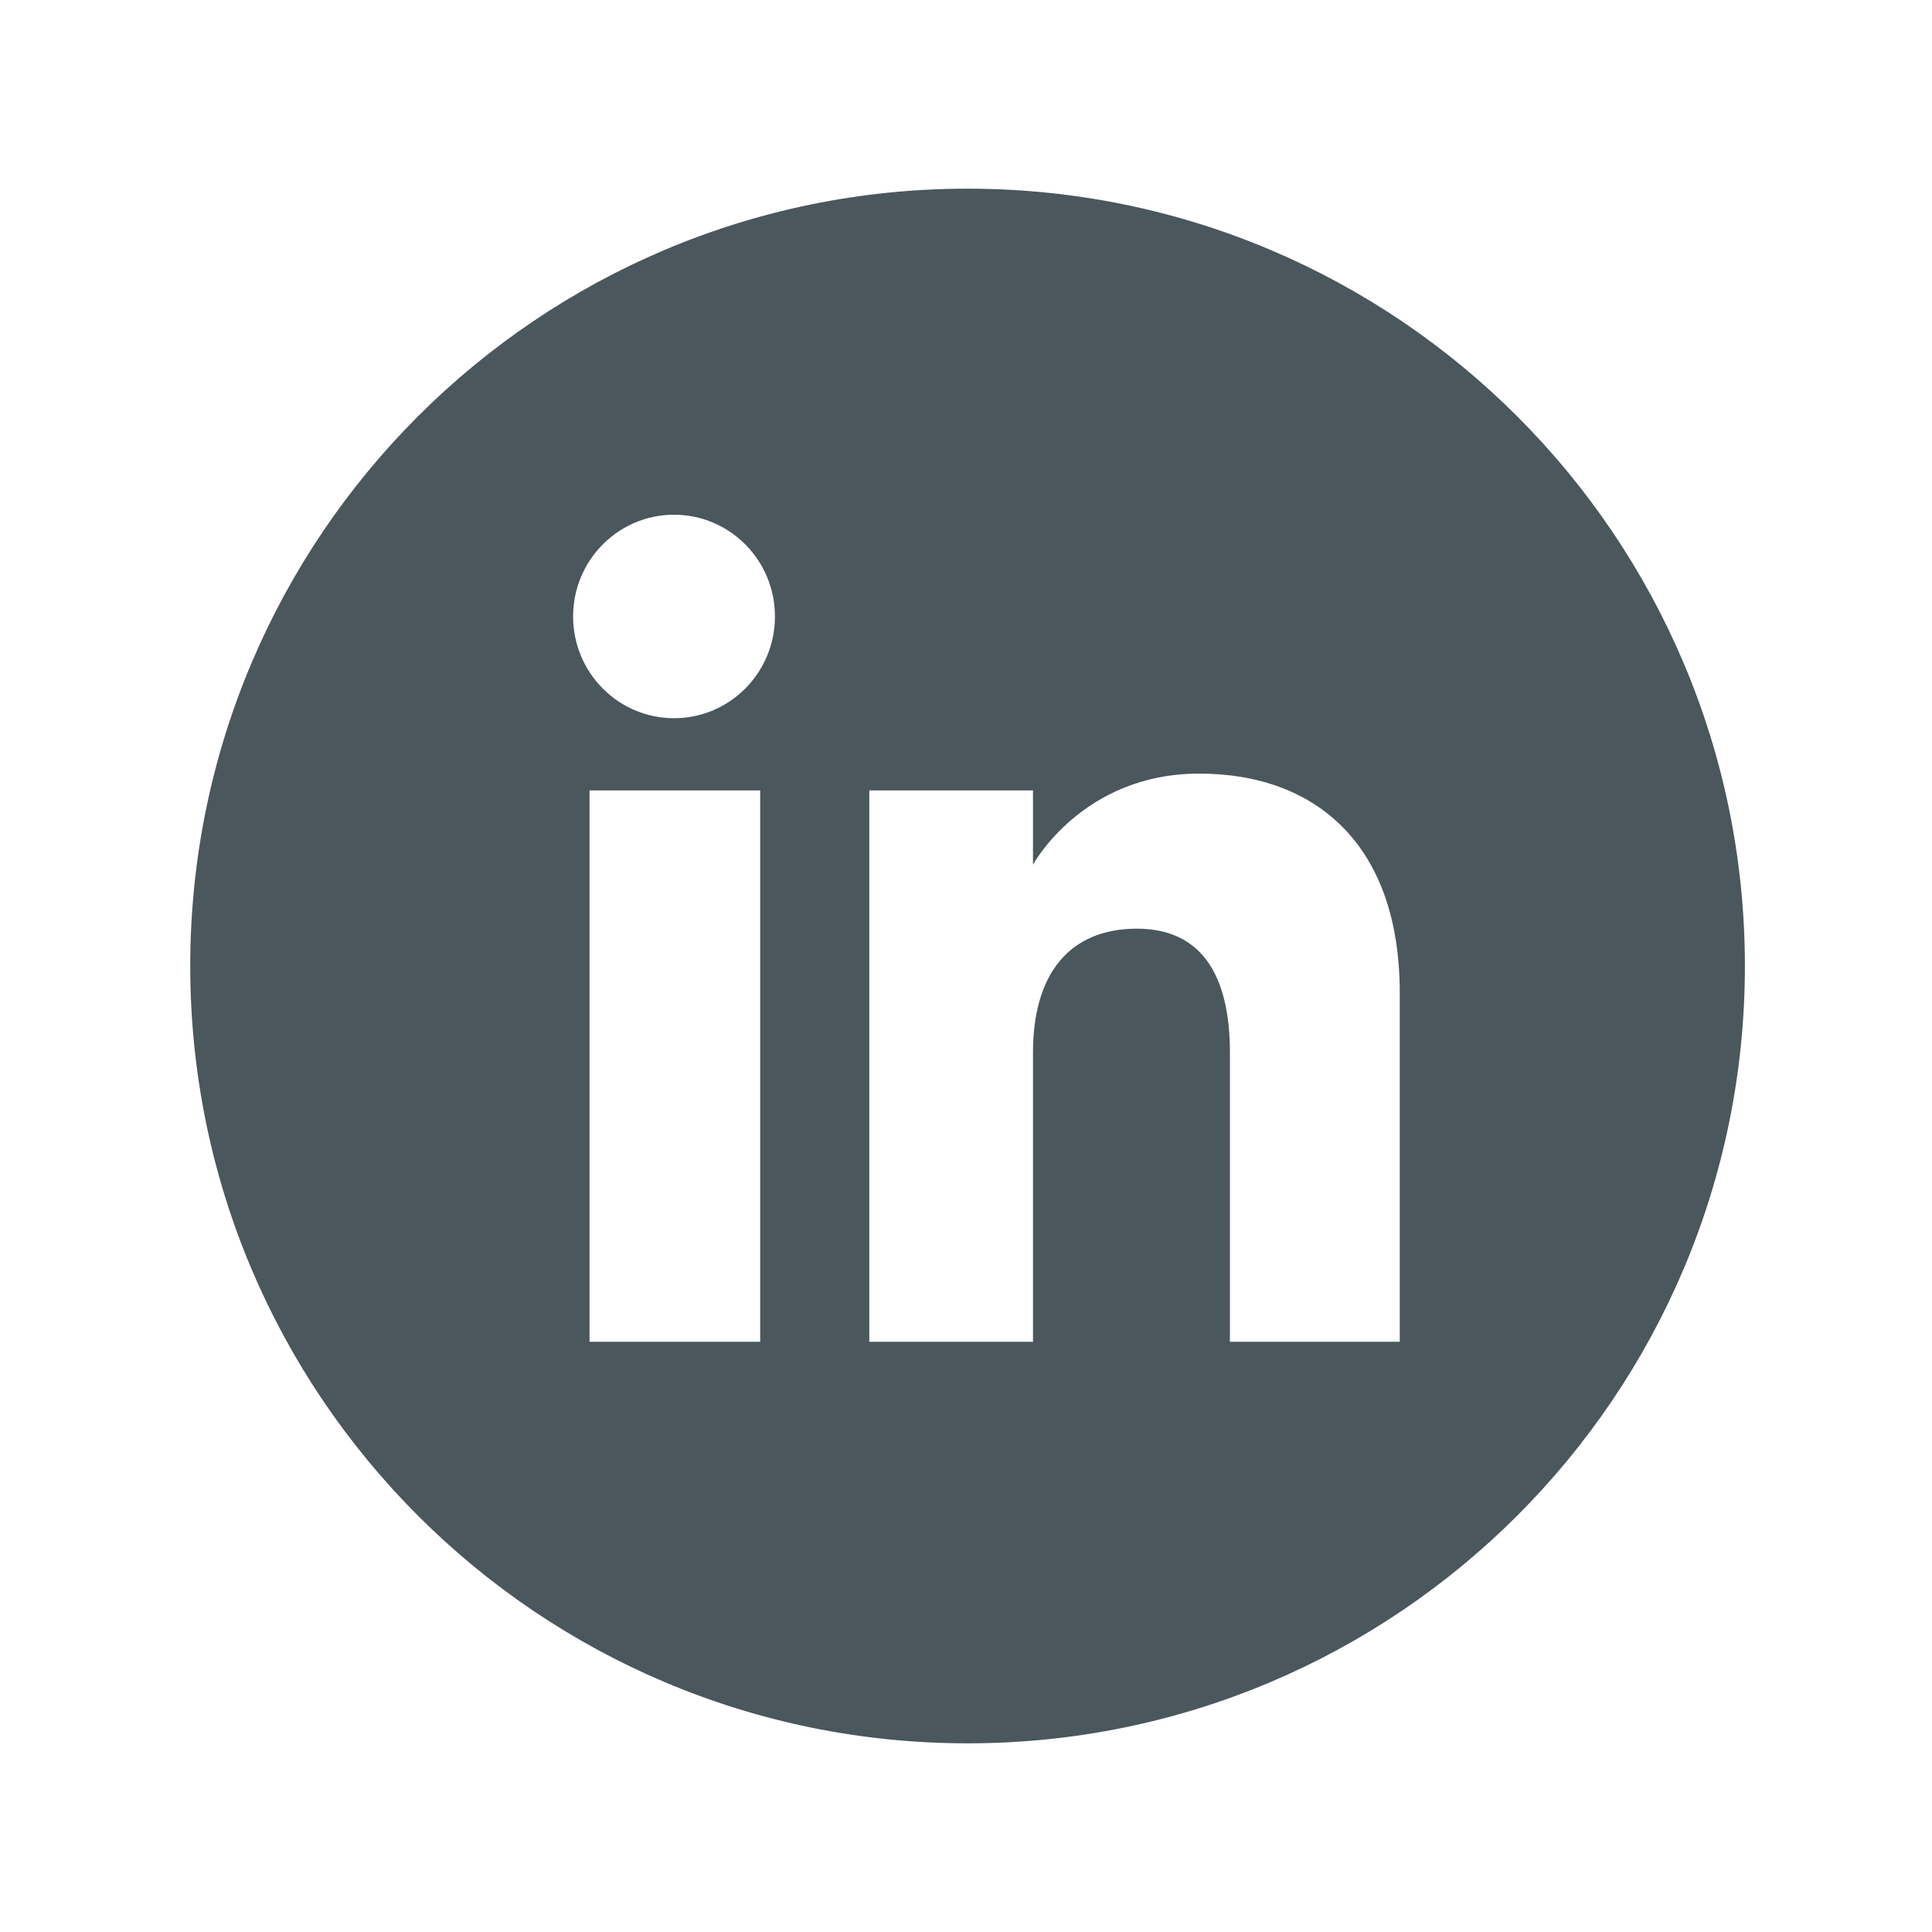
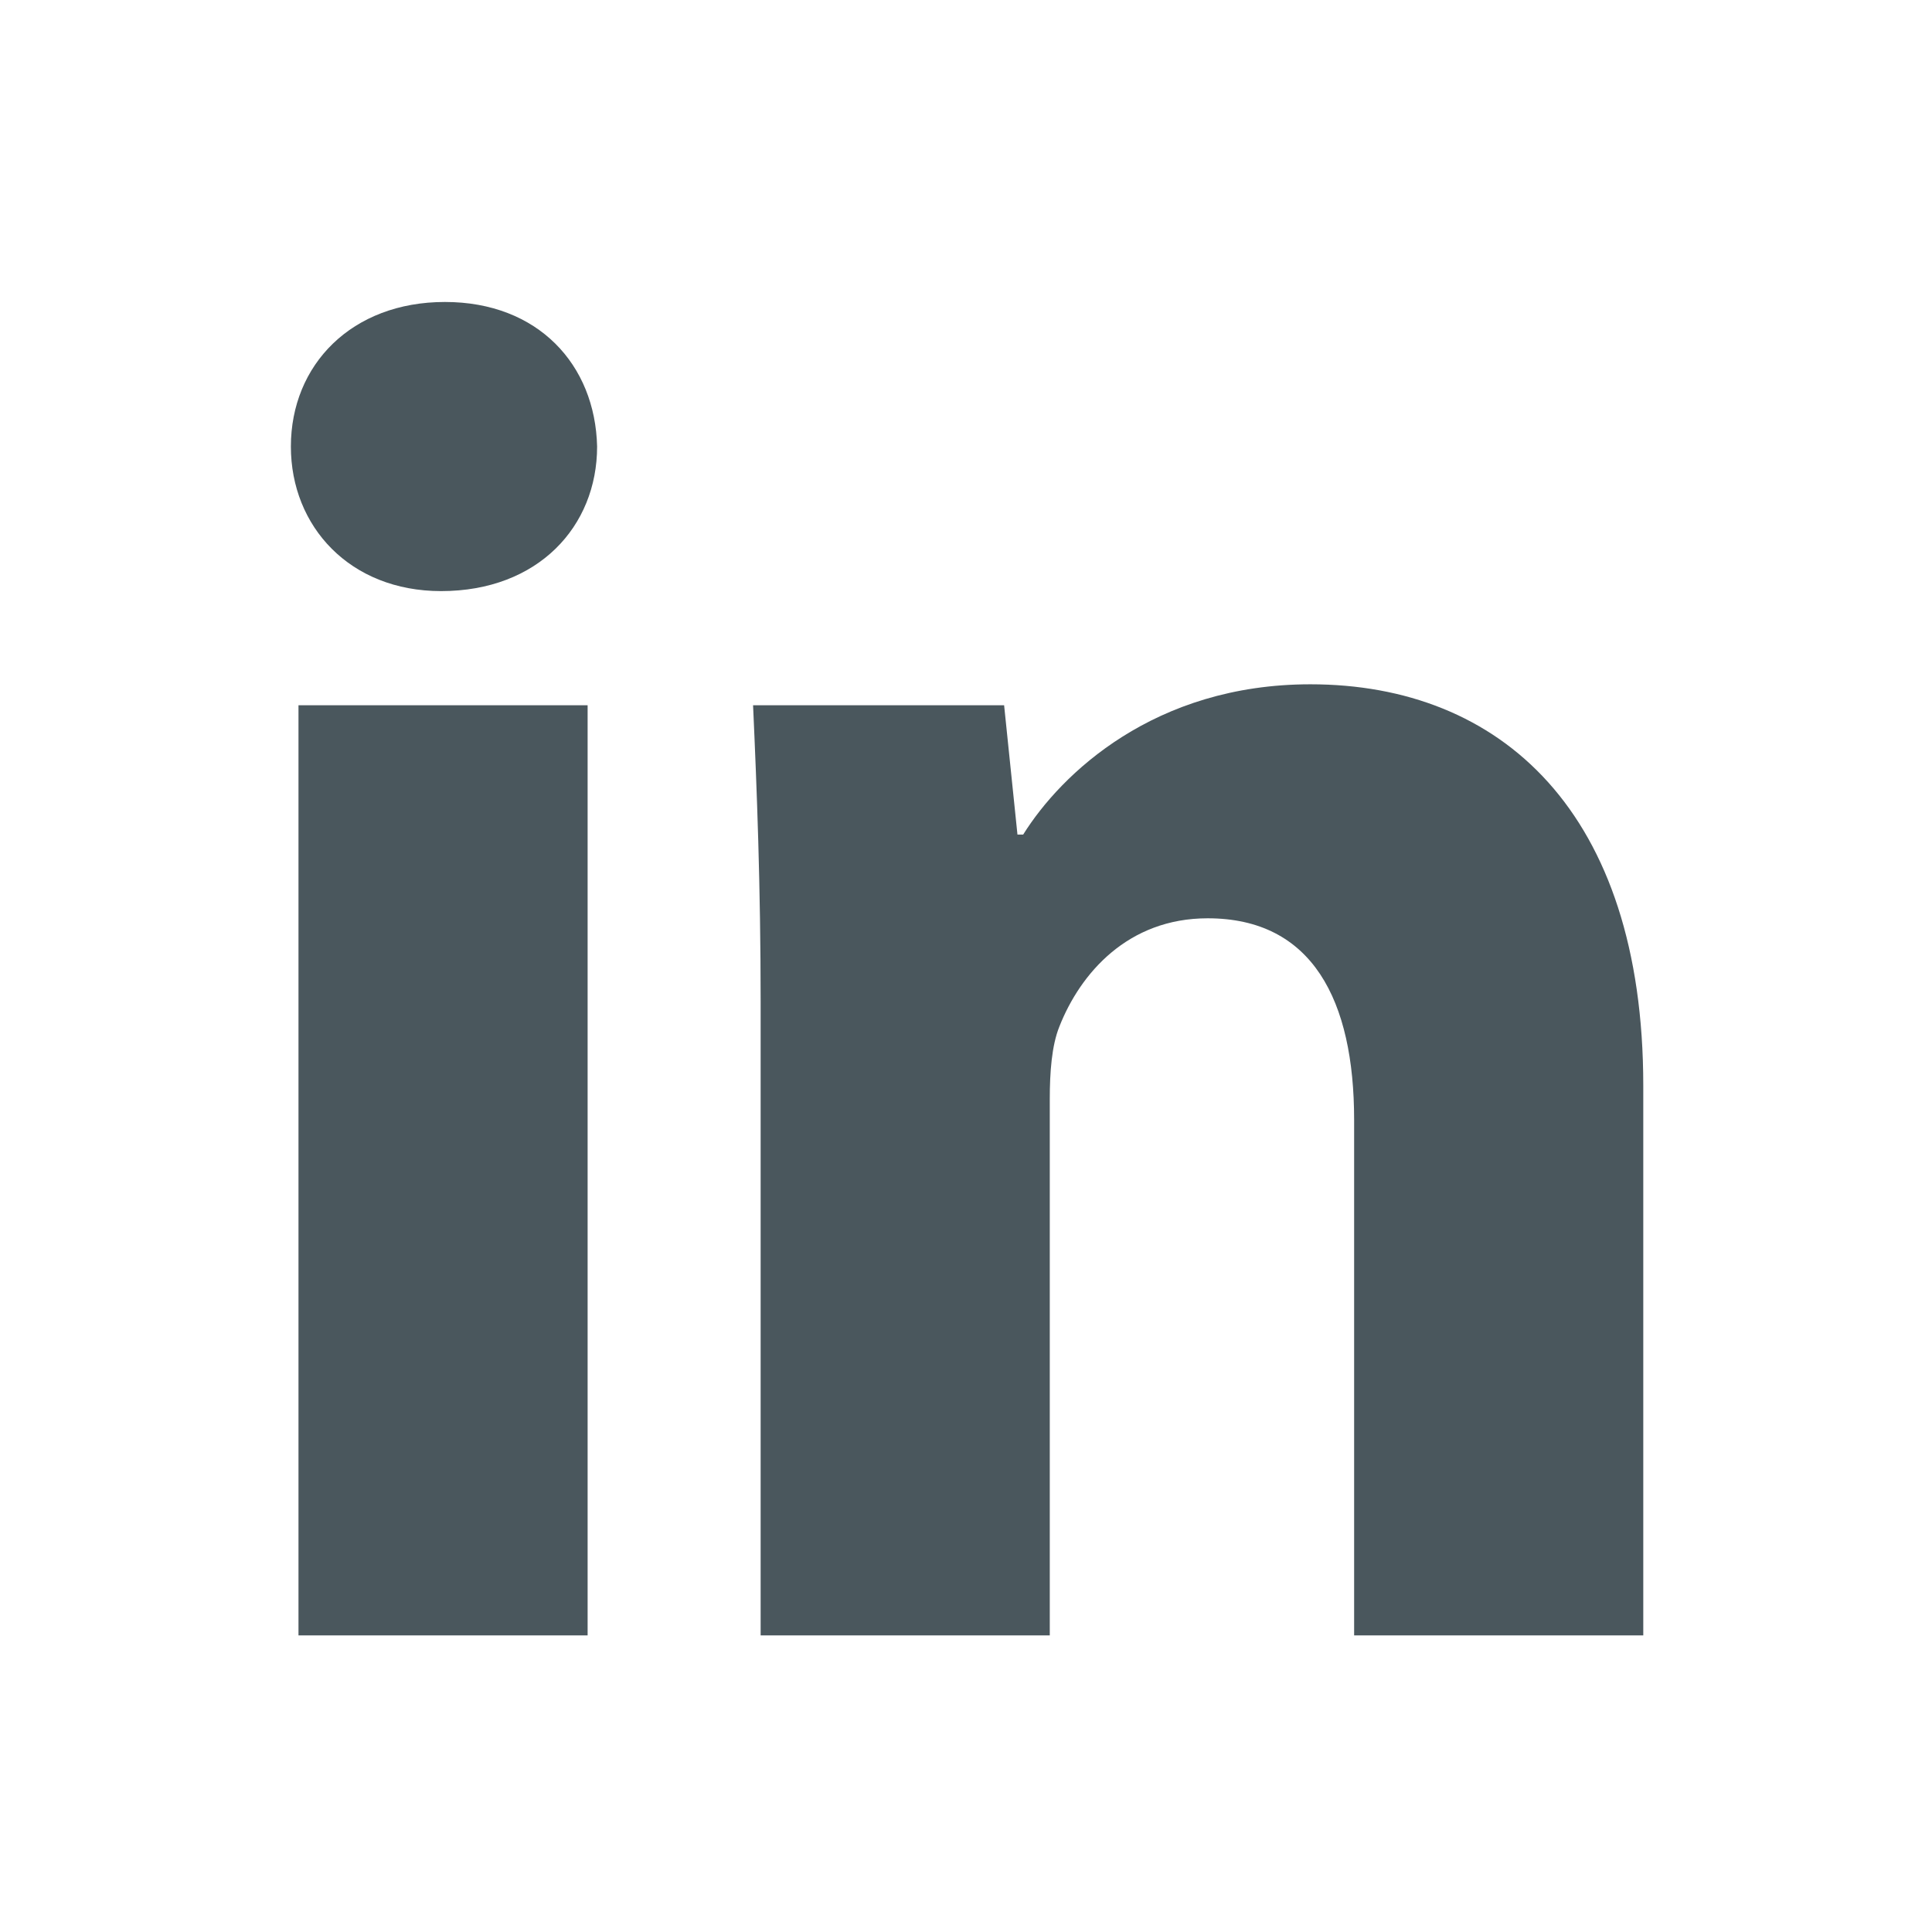
- <svg xmlns="http://www.w3.org/2000/svg" version="1.1" id="Layer_1" x="0px" y="0px" width="512px" height="512px" viewBox="0 0 512 512" enable-background="new 0 0 512 512" xml:space="preserve">
-   <path id="linkedin-circle-icon" fill="#4A575D" d="M256.417,50c-113.771,0-206,92.229-206,206c0,113.771,92.229,206,206,206  c113.771,0,205.999-92.229,205.999-206C462.416,142.229,370.188,50,256.417,50z M201.456,355.592h-45.229V209.469h45.229V355.592z   M178.626,190.333c-14.771,0-26.746-12.072-26.746-26.963c0-14.891,11.975-26.963,26.746-26.963  c14.77,0,26.745,12.072,26.745,26.963C205.371,178.261,193.396,190.333,178.626,190.333z M370.951,355.592h-45.01  c0,0,0-55.666,0-76.703s-7.991-32.781-24.626-32.781c-18.103,0-27.562,12.231-27.562,32.781c0,22.504,0,76.703,0,76.703h-43.38  V209.469h43.38v19.679c0,0,13.047-24.137,44.03-24.137c30.986,0,53.165,18.918,53.165,58.058  C370.951,302.209,370.951,355.592,370.951,355.592z" />
+ <svg xmlns="http://www.w3.org/2000/svg" version="1.1" x="0px" y="0px" width="340px" height="340px" viewBox="0 0 340 340" enable-background="new 0 0 340 340" xml:space="preserve">
+   <g id="Facebook" display="none">
+     <path display="inline" d="M260.941,49.474h-181.5c-16.636,0-30.25,13.614-30.25,30.25v181.5c0,16.64,13.614,30.25,30.25,30.25   h91.794v-86.771h-28.978v-37.802h28.978v-18.939c0-29.192,21.556-52.058,49.074-52.058h26.71v42.685h-23.896   c-6.254,0-8.09,3.592-8.09,8.555v19.758h31.986v37.802h-31.986v86.771h45.908c16.642,0,30.25-13.61,30.25-30.25v-181.5   C291.191,63.087,277.583,49.474,260.941,49.474z" />
+   </g>
+   <g id="Layer_2" display="none">
+     <path display="inline" d="M308.18,84.871c-10.16,4.506-21.07,7.547-32.525,8.918c11.695-7.008,20.672-18.105,24.902-31.327   c-10.945,6.486-23.062,11.2-35.959,13.74c-10.33-11.007-25.049-17.88-41.332-17.88c-31.271,0-56.625,25.351-56.625,56.622   c0,4.438,0.498,8.76,1.465,12.902c-47.057-2.358-88.793-24.902-116.713-59.162c-4.875,8.364-7.67,18.091-7.67,28.468   c0,19.644,9.996,36.973,25.189,47.13c-9.275-0.293-18.012-2.836-25.646-7.078c-0.006,0.234-0.006,0.469-0.006,0.709   c0,27.437,19.523,50.323,45.422,55.523c-4.746,1.295-9.75,1.989-14.918,1.989c-3.645,0-7.189-0.354-10.652-1.017   c7.207,22.494,28.125,38.868,52.898,39.322c-19.383,15.19-43.793,24.243-70.324,24.243c-4.57,0-9.076-0.27-13.506-0.8   c25.055,16.072,54.814,25.45,86.801,25.45c104.15,0,161.109-86.288,161.109-161.118c0-2.449-0.053-4.893-0.164-7.327   C290.988,106.202,300.586,96.229,308.18,84.871z" />
+   </g>
+   <g id="Layer_3">
+     <g>
+       <path fill="#4a575d" d="M105.081,78.584c0,14.056-10.378,25.44-27.453,25.44c-16.062,0-26.438-11.384-26.438-25.44    c0-14.395,10.712-25.442,27.111-25.442C94.703,53.142,104.75,64.189,105.081,78.584z M52.528,287.806V124.111h50.883v163.695    H52.528z" />
+       <path fill="#4a575d" d="M133.86,176.331c0-20.417-0.667-37.487-1.333-52.22h44.18l2.35,22.764h1.002    c6.694-10.717,23.098-26.45,50.55-26.45c33.474,0,58.58,22.432,58.58,70.633v96.747h-50.885v-90.72    c0-21.091-7.365-35.48-25.778-35.48c-14.059,0-22.421,9.705-26.104,19.079c-1.343,3.345-1.679,8.034-1.679,12.722v94.399H133.86    V176.331z" />
+     </g>
+   </g>
+   <g id="Layer_4" display="none">
+     <path display="inline" fill="#4a575d" d="M120.522,100.479c0,15.031-12.186,27.212-27.212,27.212   c-15.031,0-27.212-12.182-27.212-27.212c0-1.791,0.178-3.54,0.507-5.233h-18.3v36.174c0,7.768,6.292,14.064,14.064,14.064h61.882   c7.764,0,14.064-6.296,14.064-14.064V95.246h-18.302C120.345,96.939,120.522,98.688,120.522,100.479z M124.251,55.474H62.369   c-7.772,0-14.064,6.298-14.064,14.065v15.241h22.783c4.929-6.963,13.042-11.513,22.223-11.513c9.178,0,17.292,4.549,22.218,11.513   h22.787V69.539C138.315,61.772,132.015,55.474,124.251,55.474z M131.125,72.847c0,1.383-1.128,2.513-2.51,2.513h-7.537   c-1.379,0-2.512-1.129-2.512-2.513v-7.535c0-1.383,1.133-2.513,2.512-2.513h7.537c1.382,0,2.51,1.13,2.51,2.513V72.847z    M110.056,100.479c0-9.249-7.499-16.746-16.746-16.746c-9.25,0-16.746,7.497-16.746,16.746s7.496,16.746,16.746,16.746   C102.558,117.225,110.056,109.728,110.056,100.479z" />
+     <path display="inline" fill="#4a575d" d="M206.287,140.397c-2.75,14.41-6.106,28.224-16.049,35.44   c-3.068-21.778,4.507-38.134,8.025-55.5c-5.998-10.097,0.722-30.418,13.373-25.41c15.566,6.159-13.481,37.538,6.018,41.458   c20.36,4.09,28.673-35.326,16.048-48.145c-18.241-18.508-53.099-0.421-48.812,26.078c1.042,6.48,7.734,8.444,2.674,17.386   c-11.675-2.588-15.16-11.795-14.711-24.073c0.722-20.092,18.055-34.161,35.438-36.106c21.985-2.461,42.62,8.07,45.47,28.751   c3.209,23.343-9.923,48.625-33.434,46.806C213.957,146.589,211.281,143.433,206.287,140.397z" />
+     <path display="inline" fill="#4a575d" d="M76.372,192.523c0,7.815,2.61,13.459,7.758,16.774c4.213,2.715,9.107,3.12,11.648,3.12   c0.617,0,1.112-0.023,1.458-0.046c0,0-0.808,5.25,3.086,10.447l-0.176-0.002c-6.746,0-28.75,1.409-28.75,19.497   c0,18.405,20.209,19.34,24.263,19.34c0.317,0,0.503-0.007,0.503-0.007c0.045,0.002,0.335,0.013,0.828,0.013   c2.603,0,9.328-0.327,15.573-3.362c8.102-3.934,12.212-10.773,12.212-20.331c0-9.236-6.262-14.733-10.833-18.751   c-2.79-2.447-5.2-4.562-5.2-6.617c0-2.095,1.76-3.669,3.986-5.663c3.606-3.225,7.004-7.813,7.004-16.489   c0-7.627-0.99-12.746-7.082-15.994c0.636-0.325,2.88-0.562,3.993-0.715c3.301-0.451,8.132-0.963,8.132-3.659v-0.521h-24.066   C100.467,169.562,76.372,170.456,76.372,192.523z M115.22,239.688c0.46,7.36-5.836,12.791-15.289,13.479   c-9.602,0.701-17.507-3.622-17.967-10.973c-0.223-3.531,1.331-6.995,4.371-9.751c3.085-2.793,7.318-4.516,11.924-4.854   c0.544-0.035,1.083-0.057,1.621-0.057C108.766,227.533,114.784,232.756,115.22,239.688z M108.936,187.486   c2.361,8.304-1.204,16.986-6.885,18.587c-0.652,0.183-1.329,0.277-2.011,0.277c-5.205,0-10.362-5.267-12.271-12.519   c-1.067-4.074-0.981-7.636,0.243-11.061c1.204-3.369,3.365-5.645,6.085-6.41c0.654-0.185,1.333-0.278,2.014-0.278   C102.395,176.083,106.434,178.688,108.936,187.486z M149.484,205.571v-15.699h-9.943v15.699h-15.699v9.943h15.699v15.699h9.943   v-15.699h15.7v-9.943H149.484z" />
+     <g display="inline">
+       <path fill="#4a575d" d="M220.882,248.054v-32.445h-19.887c-5.756,0-10.466,4.71-10.466,10.466v31.399    c0,5.757,4.71,10.467,10.466,10.467h5.233v15.699l15.699-15.699h26.166c5.757,0,10.467-4.71,10.467-10.467v-9.526    c-0.338,0.07-0.69,0.106-1.047,0.106H220.882z M284.727,189.442h-47.099c-5.757,0-10.467,4.71-10.467,10.467v41.865h36.632    l15.7,15.699v-15.699h5.233c5.756,0,10.466-4.71,10.466-10.467v-31.398C295.192,194.152,290.482,189.442,284.727,189.442z" />
+     </g>
+   </g>
</svg>
